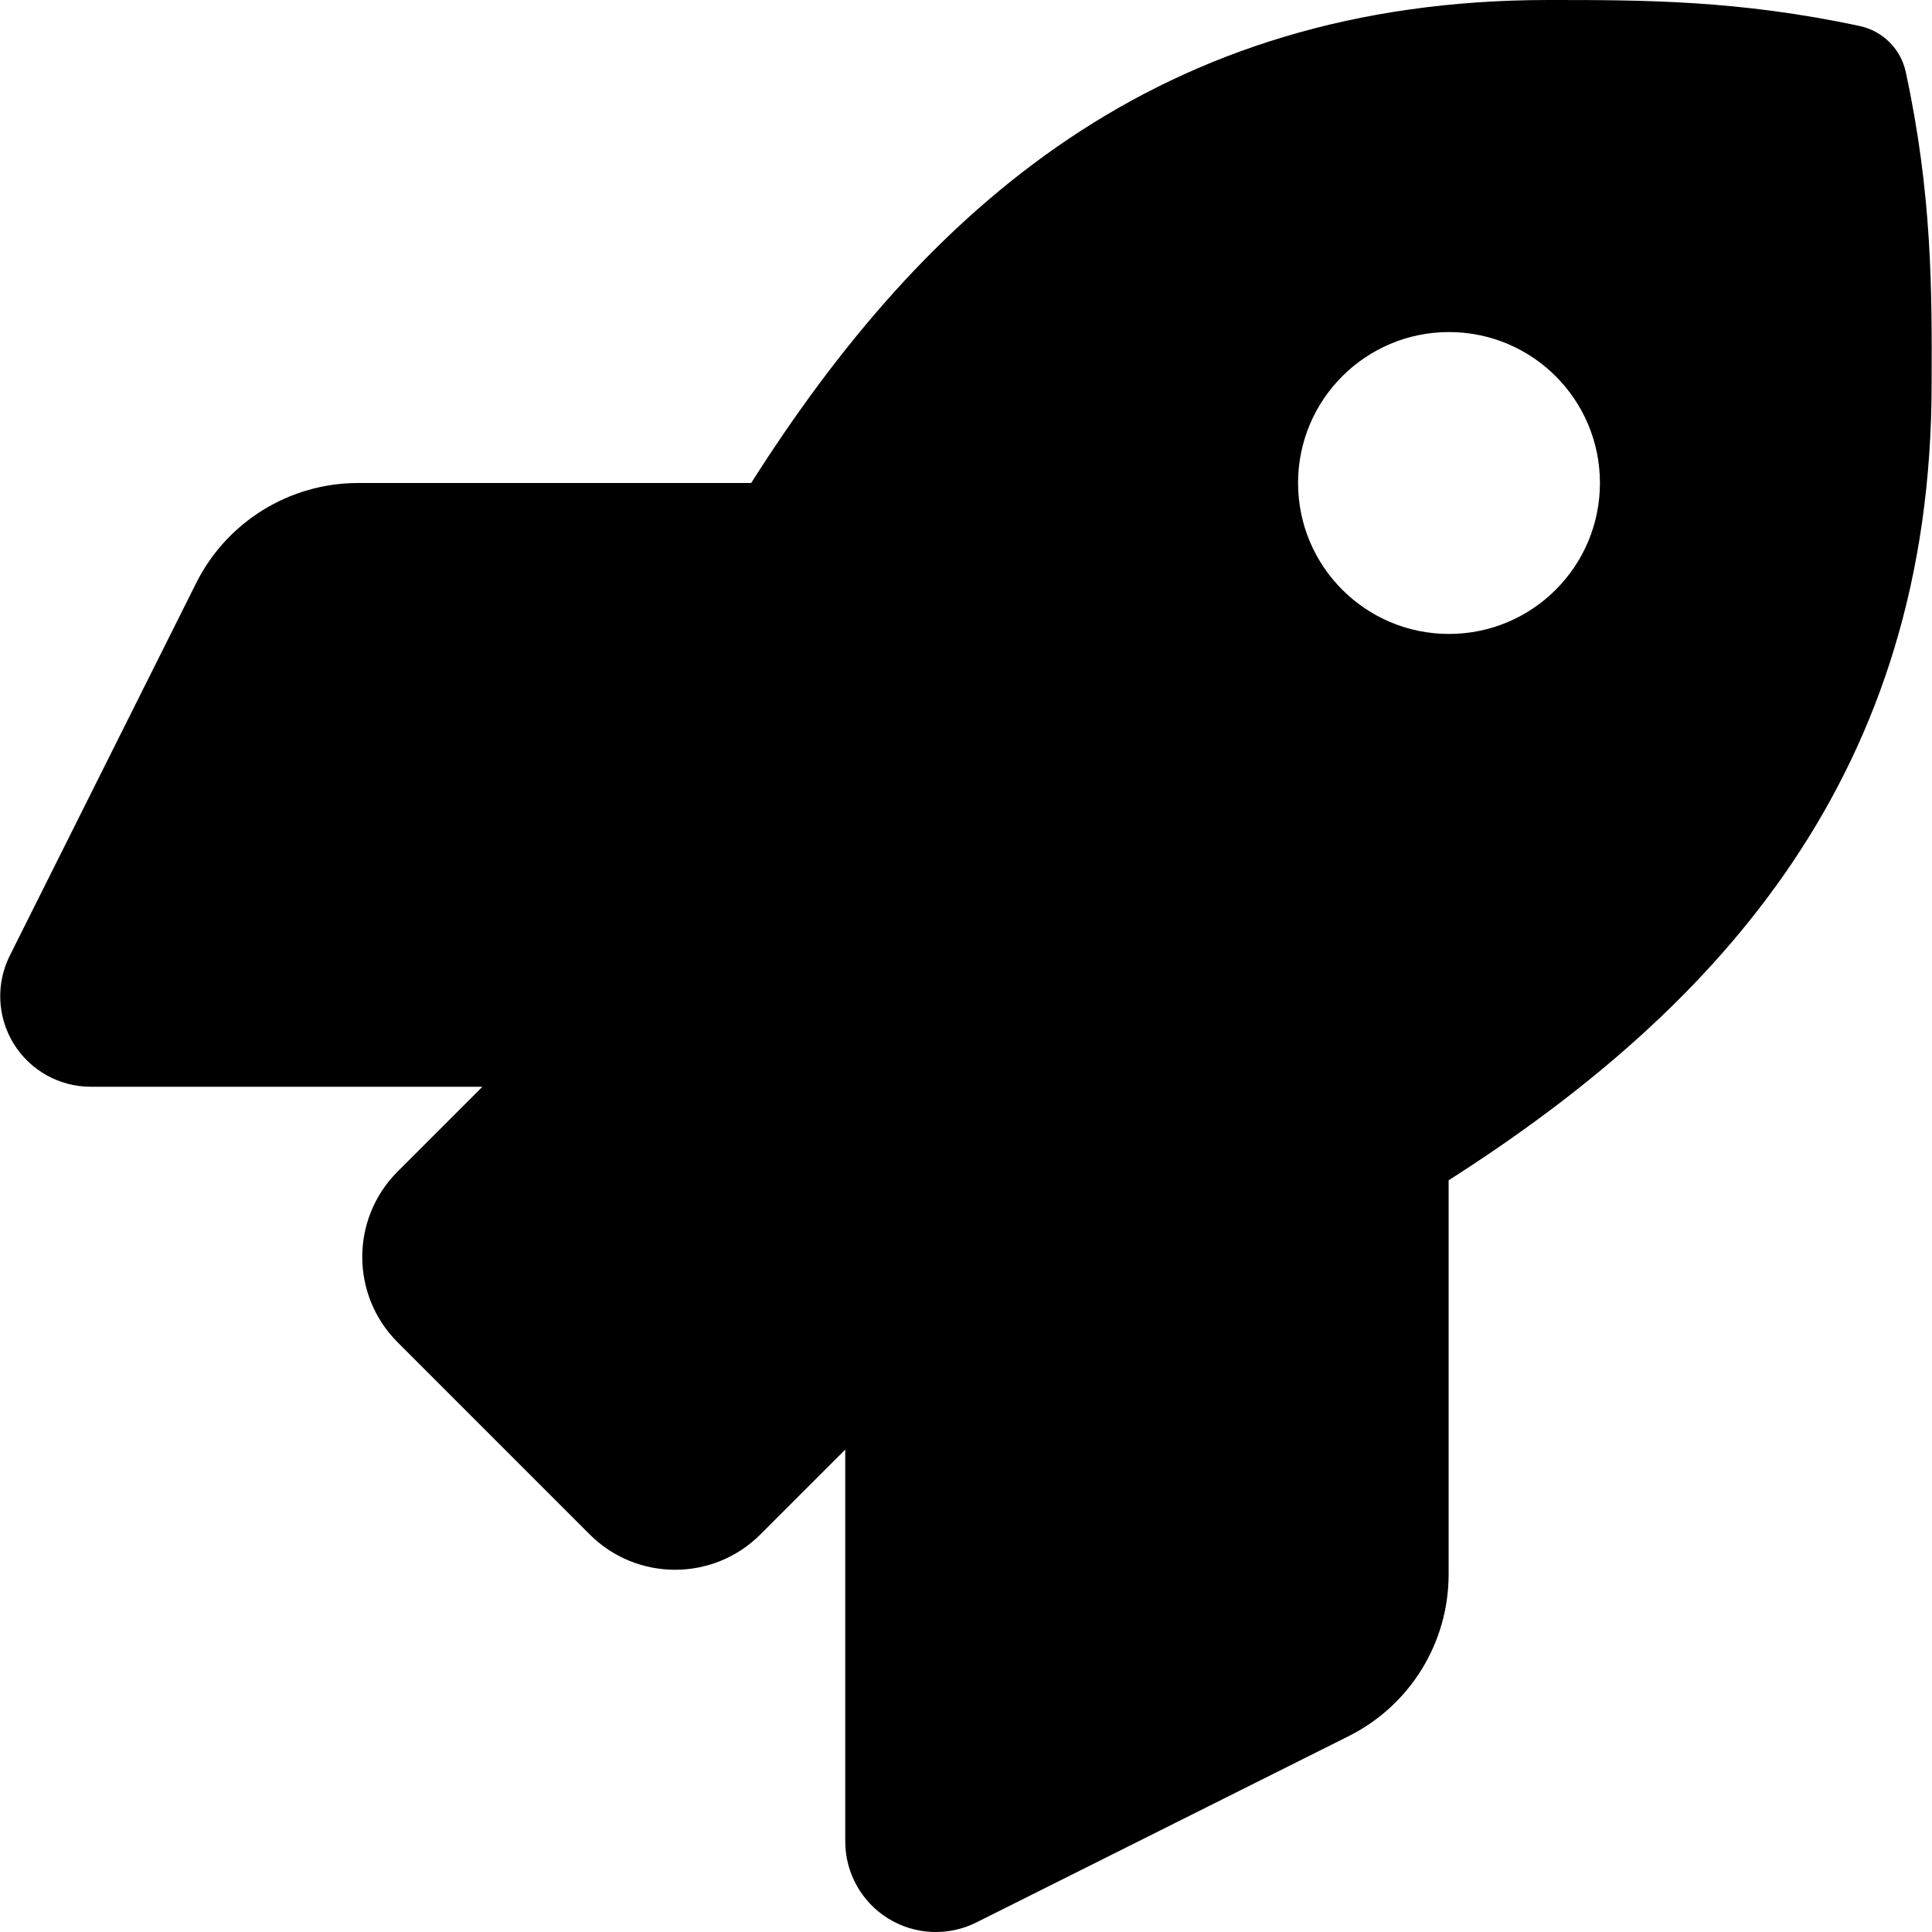
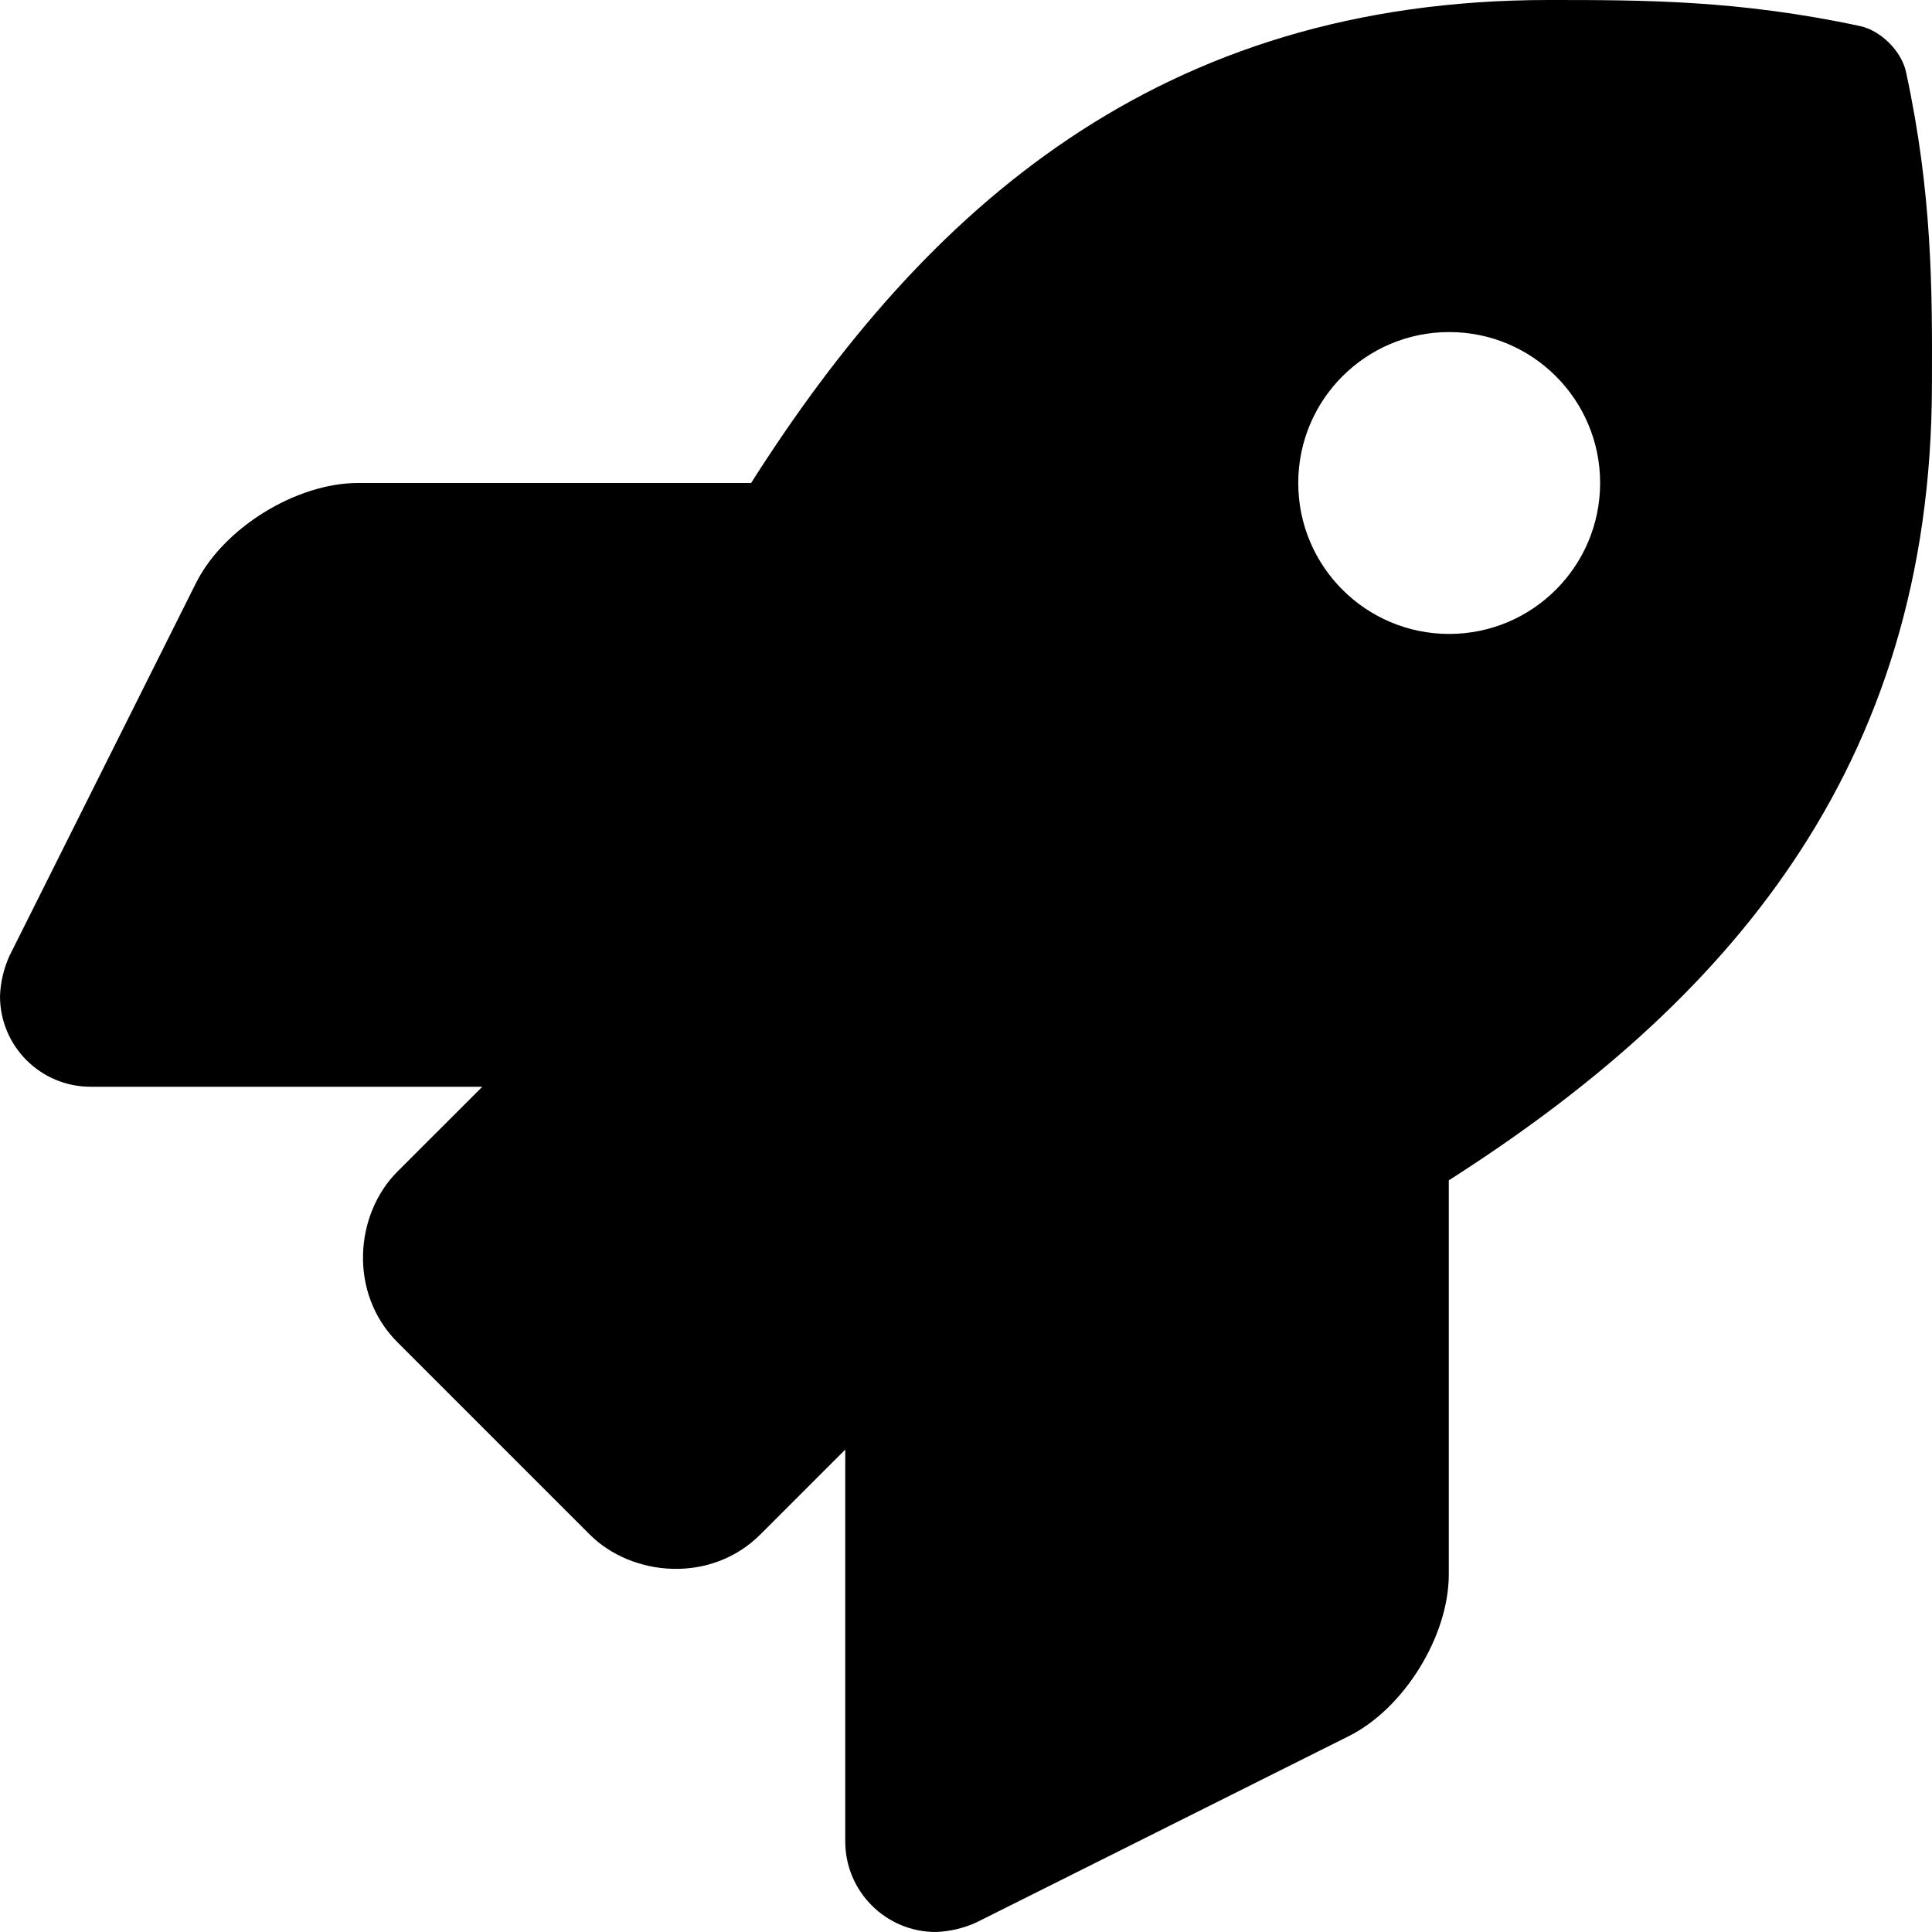
<svg xmlns="http://www.w3.org/2000/svg" viewBox="0 0 512 512">
-   <path d="M505.05 19.1a15.89 15.89 0 0 0-12.2-12.2C460.65 0 435.46 0 410.36 0c-103.2 0-165.1 55.2-211.29 128H94.87A48 48 0 0 0 52 154.49l-49.42 98.8A24 24 0 0 0 24.07 288h103.77l-22.47 22.47a32 32 0 0 0 0 45.25l50.9 50.91a32 32 0 0 0 45.26 0L224 384.16V488a24 24 0 0 0 34.7 21.49l98.7-49.39a47.91 47.91 0 0 0 26.5-42.9V312.79c72.59-46.3 128-108.4 128-211.09.1-25.2.1-50.4-6.85-82.6zM384 168a40 40 0 1 1 40-40 40 40 0 0 1-40 40z" />
+   <path d="M505.12,19.094c-1.189-5.531-6.658-11-12.207-12.188C460.716,0,435.507,0,410.407,0,307.175,0,245.269,55.203,199.052,128H94.838c-16.348.016-35.557,11.875-42.887,26.484L2.516,253.297A28.4,28.4,0,0,0,0,264a24.009,24.009,0,0,0,24.006,24H127.816l-22.475,22.469c-11.365,11.361-12.996,32.258,0,45.25L156.246,406.625c11.156,11.188,32.156,13.156,45.277,0l22.475-22.469V488a24.009,24.009,0,0,0,24.006,24,28.559,28.559,0,0,0,10.707-2.516l98.728-49.391c14.629-7.297,26.508-26.5,26.508-42.859V312.797c72.598-46.312,128.035-108.406,128.035-211.094C512.075,76.5,512.075,51.297,505.12,19.094ZM384.04,168A40,40,0,1,1,424.05,128,40.023,40.023,0,0,1,384.04,168Z" />
</svg>
